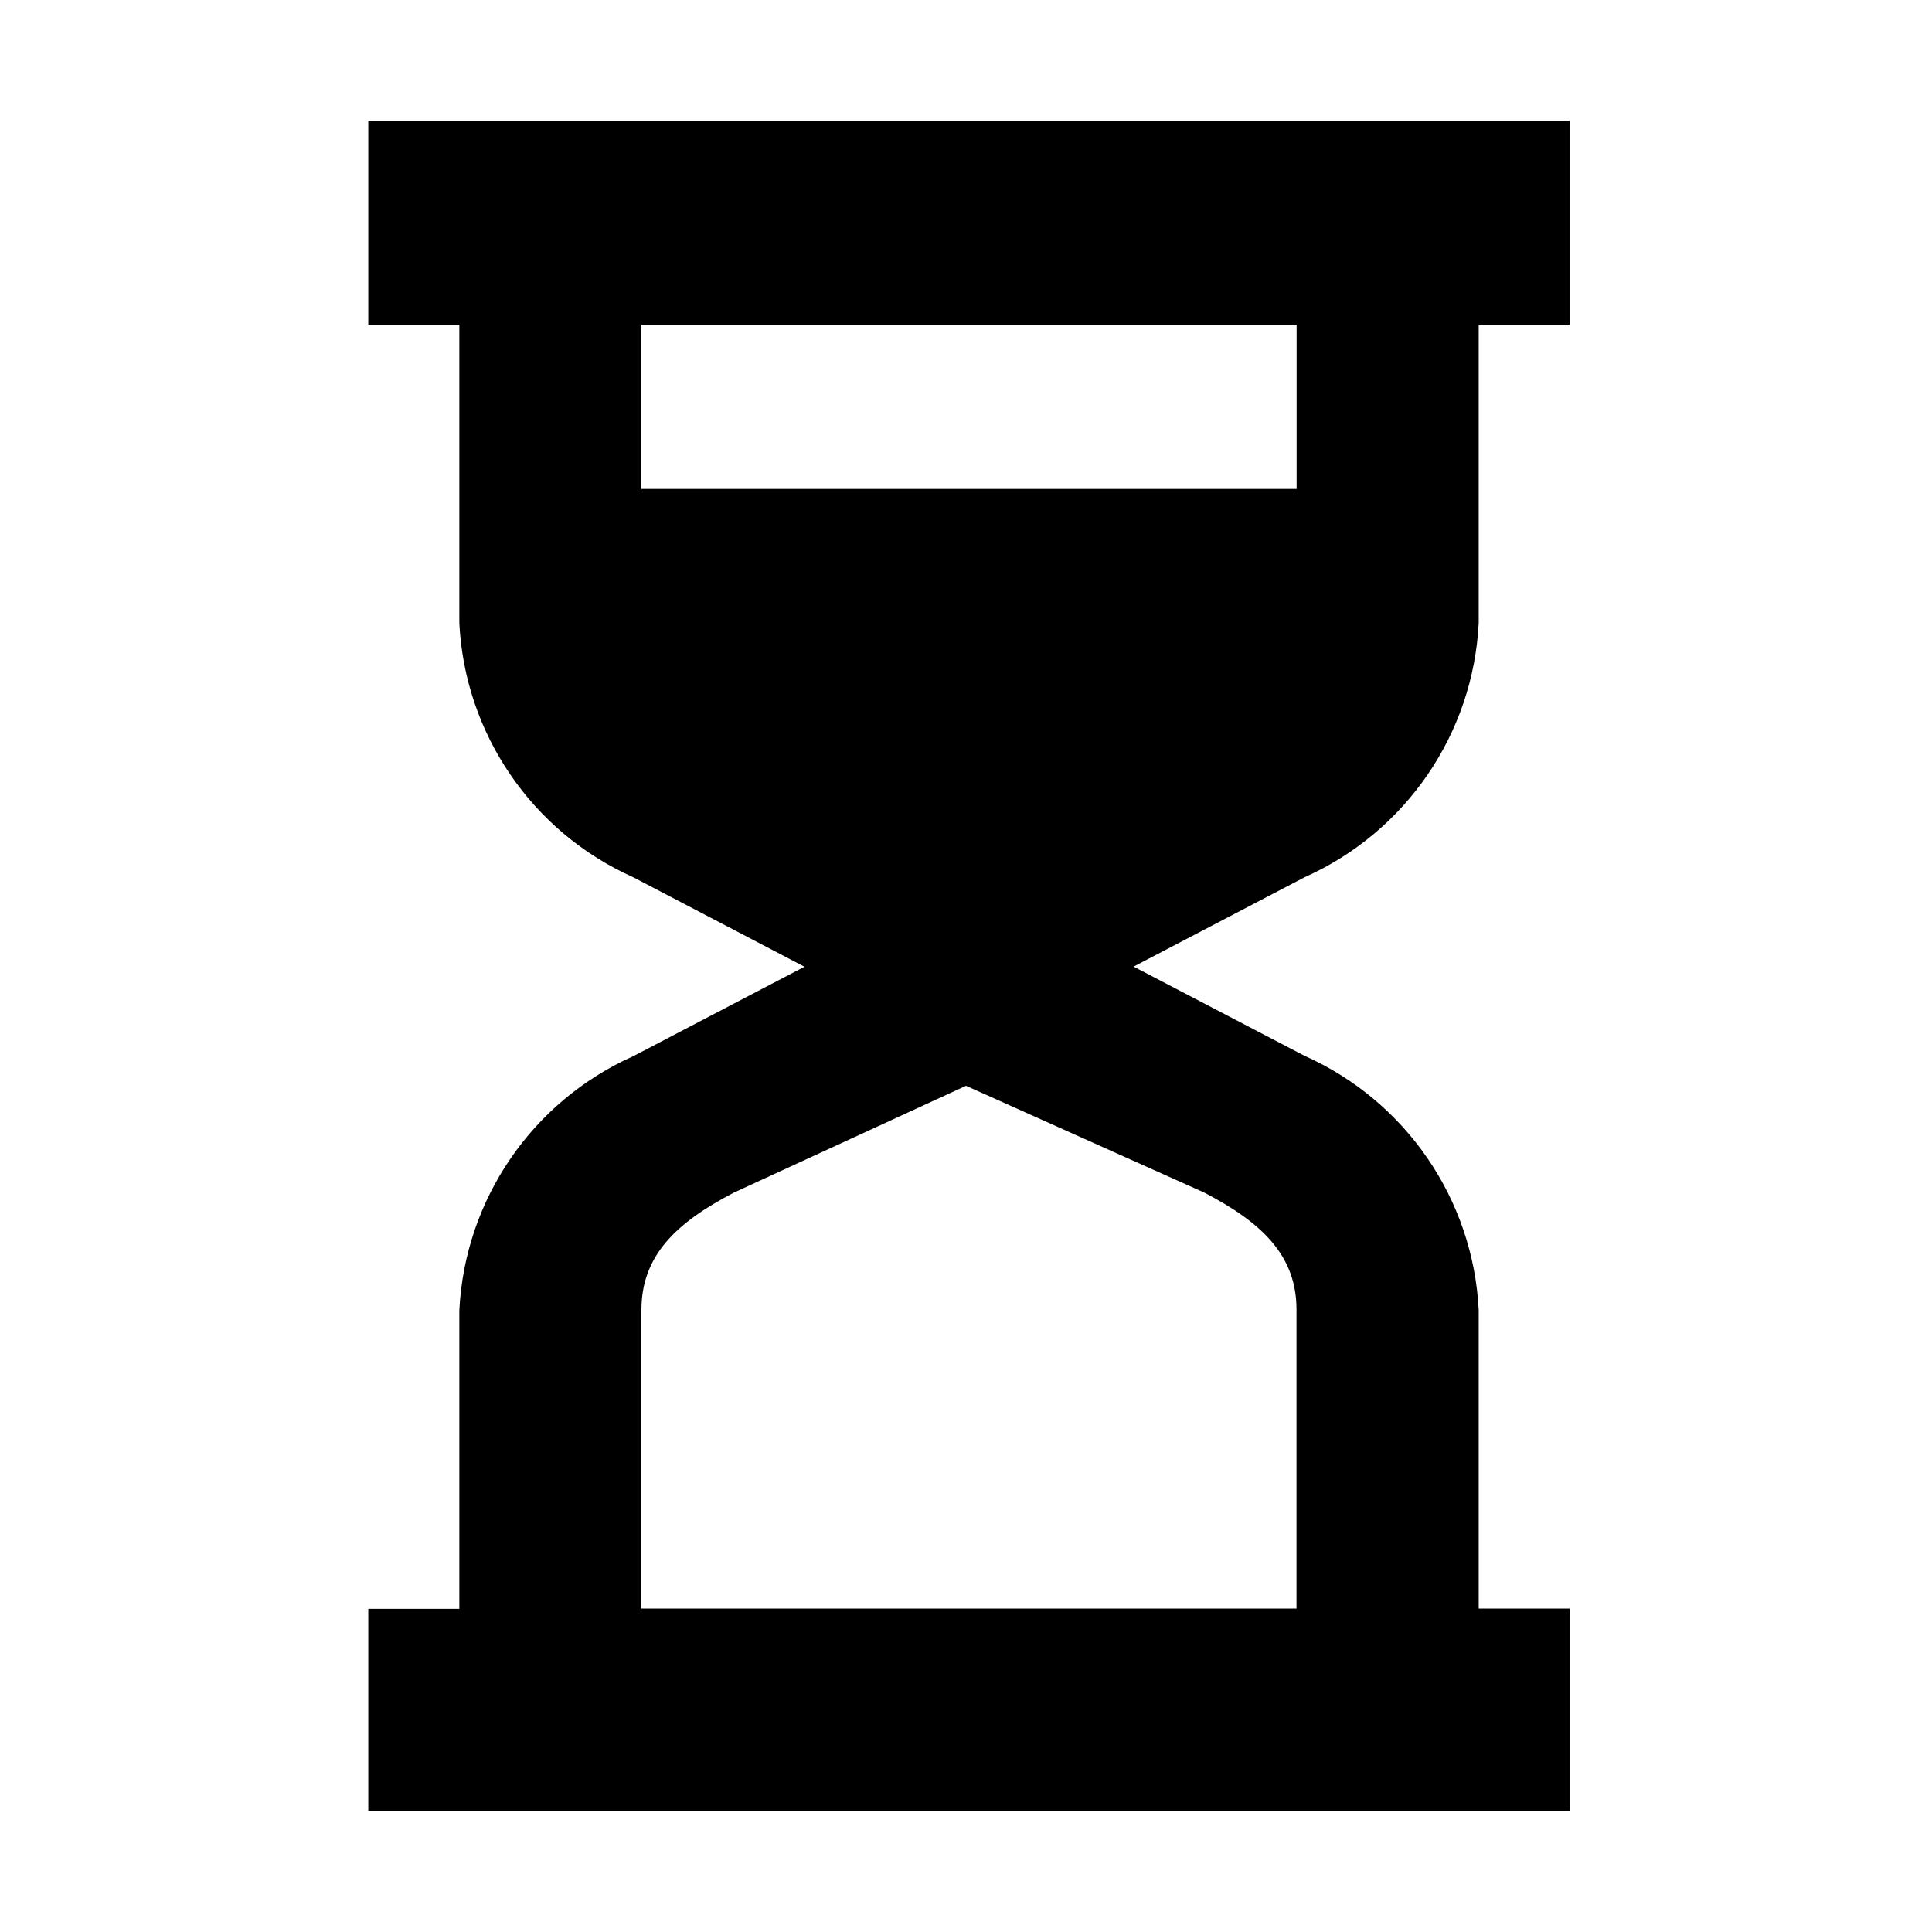
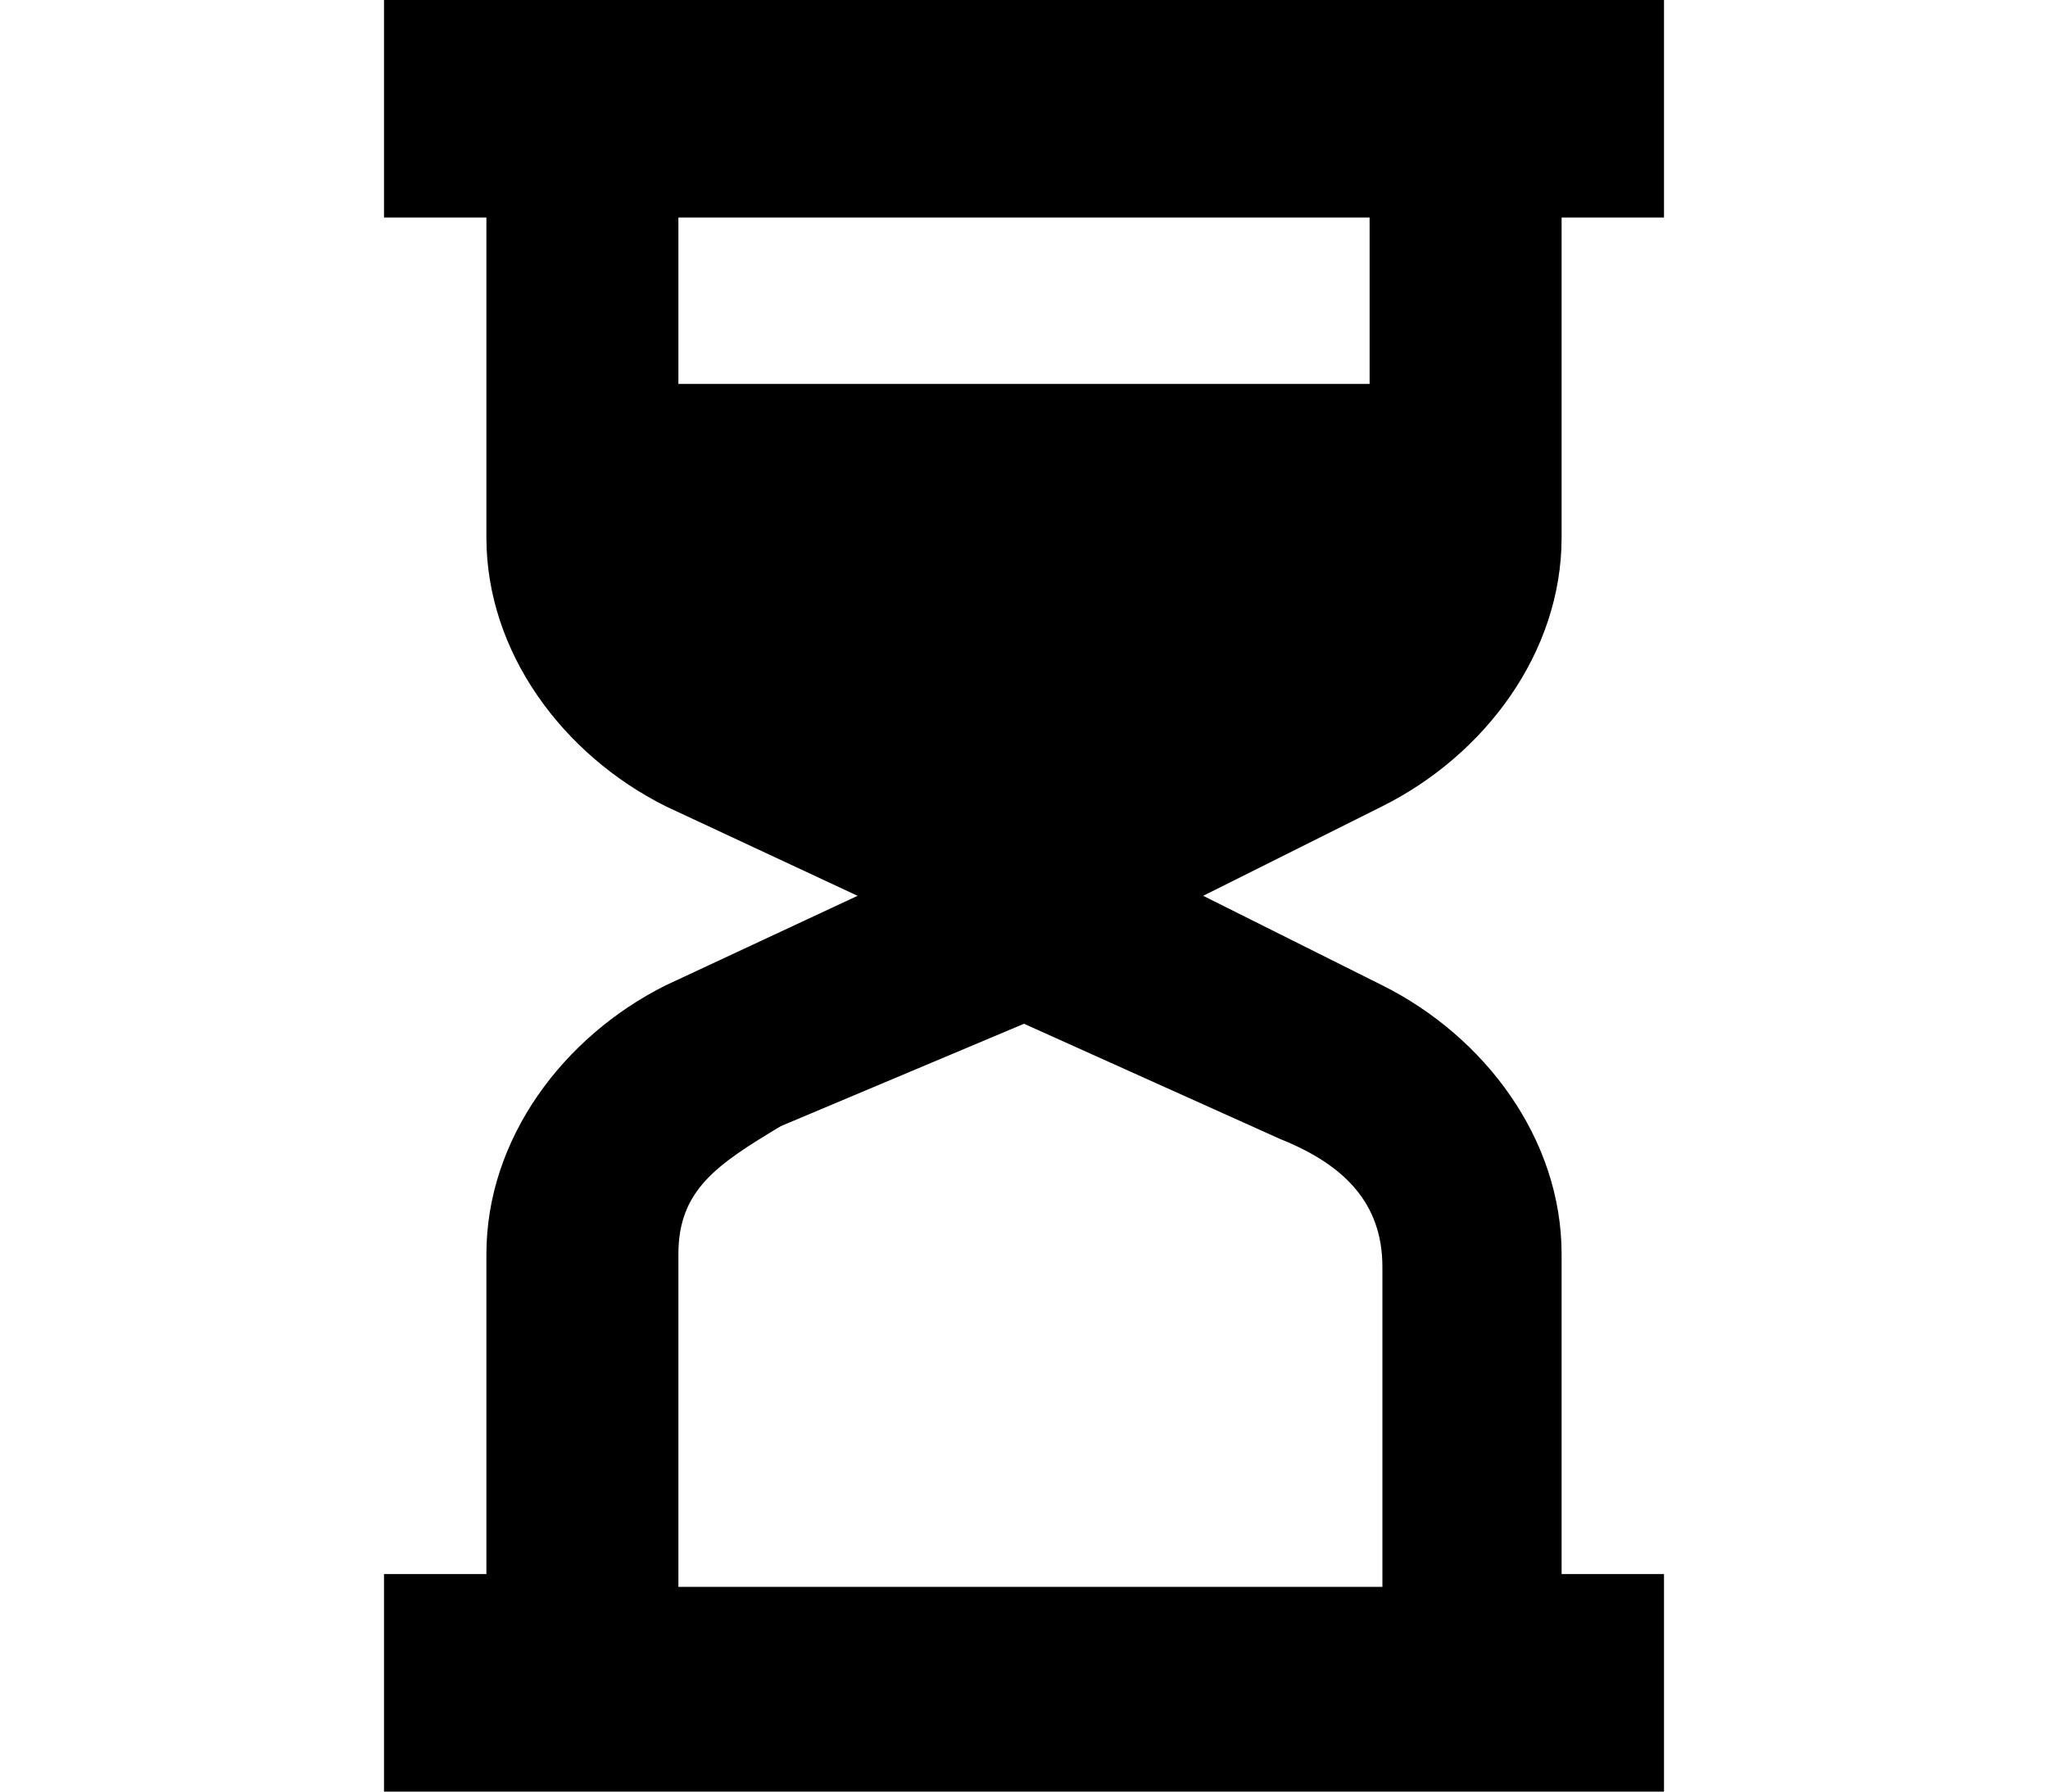
- <svg xmlns="http://www.w3.org/2000/svg" id="Layer_1" data-name="Layer 1" width="16" height="16" viewBox="0 0 16 16">
-   <path d="M12.246,5.158v-2.47H13V1H3.05V2.688h.754V5.161a2.439,2.439,0,0,0,1.442,2.105l1.416.74-1.416.74a2.439,2.439,0,0,0-1.442,2.105v2.473H3.05V15H13V13.322h-.754v-2.473a2.439,2.439,0,0,0-1.442-2.105L9.388,8.005l1.416-.74A2.438,2.438,0,0,0,12.246,5.158Zm-1.508-2.47V4.049H5.312V2.688ZM9.97,9.875c.48.249.768.522.767.973v2.474H5.312v-2.473c-0-.451.288-.724.767-.973L8,8.992Z" />
+ <svg xmlns="http://www.w3.org/2000/svg" version="1.1" id="Layer_1" x="0px" y="0px" viewBox="0 0 16 14" style="enable-background:new 0 0 16 14;" xml:space="preserve">
+   <path d="M12.2,4.2V1.7H13V0H3v1.7h0.8v2.5c0,0.9,0.6,1.7,1.4,2.1L6.7,7L5.2,7.7C4.4,8.1,3.8,8.9,3.8,9.8v2.5H3V14h10v-1.7h-0.8V9.8  c0-0.9-0.6-1.7-1.4-2.1L9.4,7l1.4-0.7C11.6,5.9,12.2,5.1,12.2,4.2z M10.7,1.7V3H5.3V1.7L10.7,1.7z M10,8.9c0.5,0.2,0.8,0.5,0.8,1  v2.5H5.3V9.8c0-0.5,0.3-0.7,0.8-1L8,8L10,8.9z" />
</svg>
